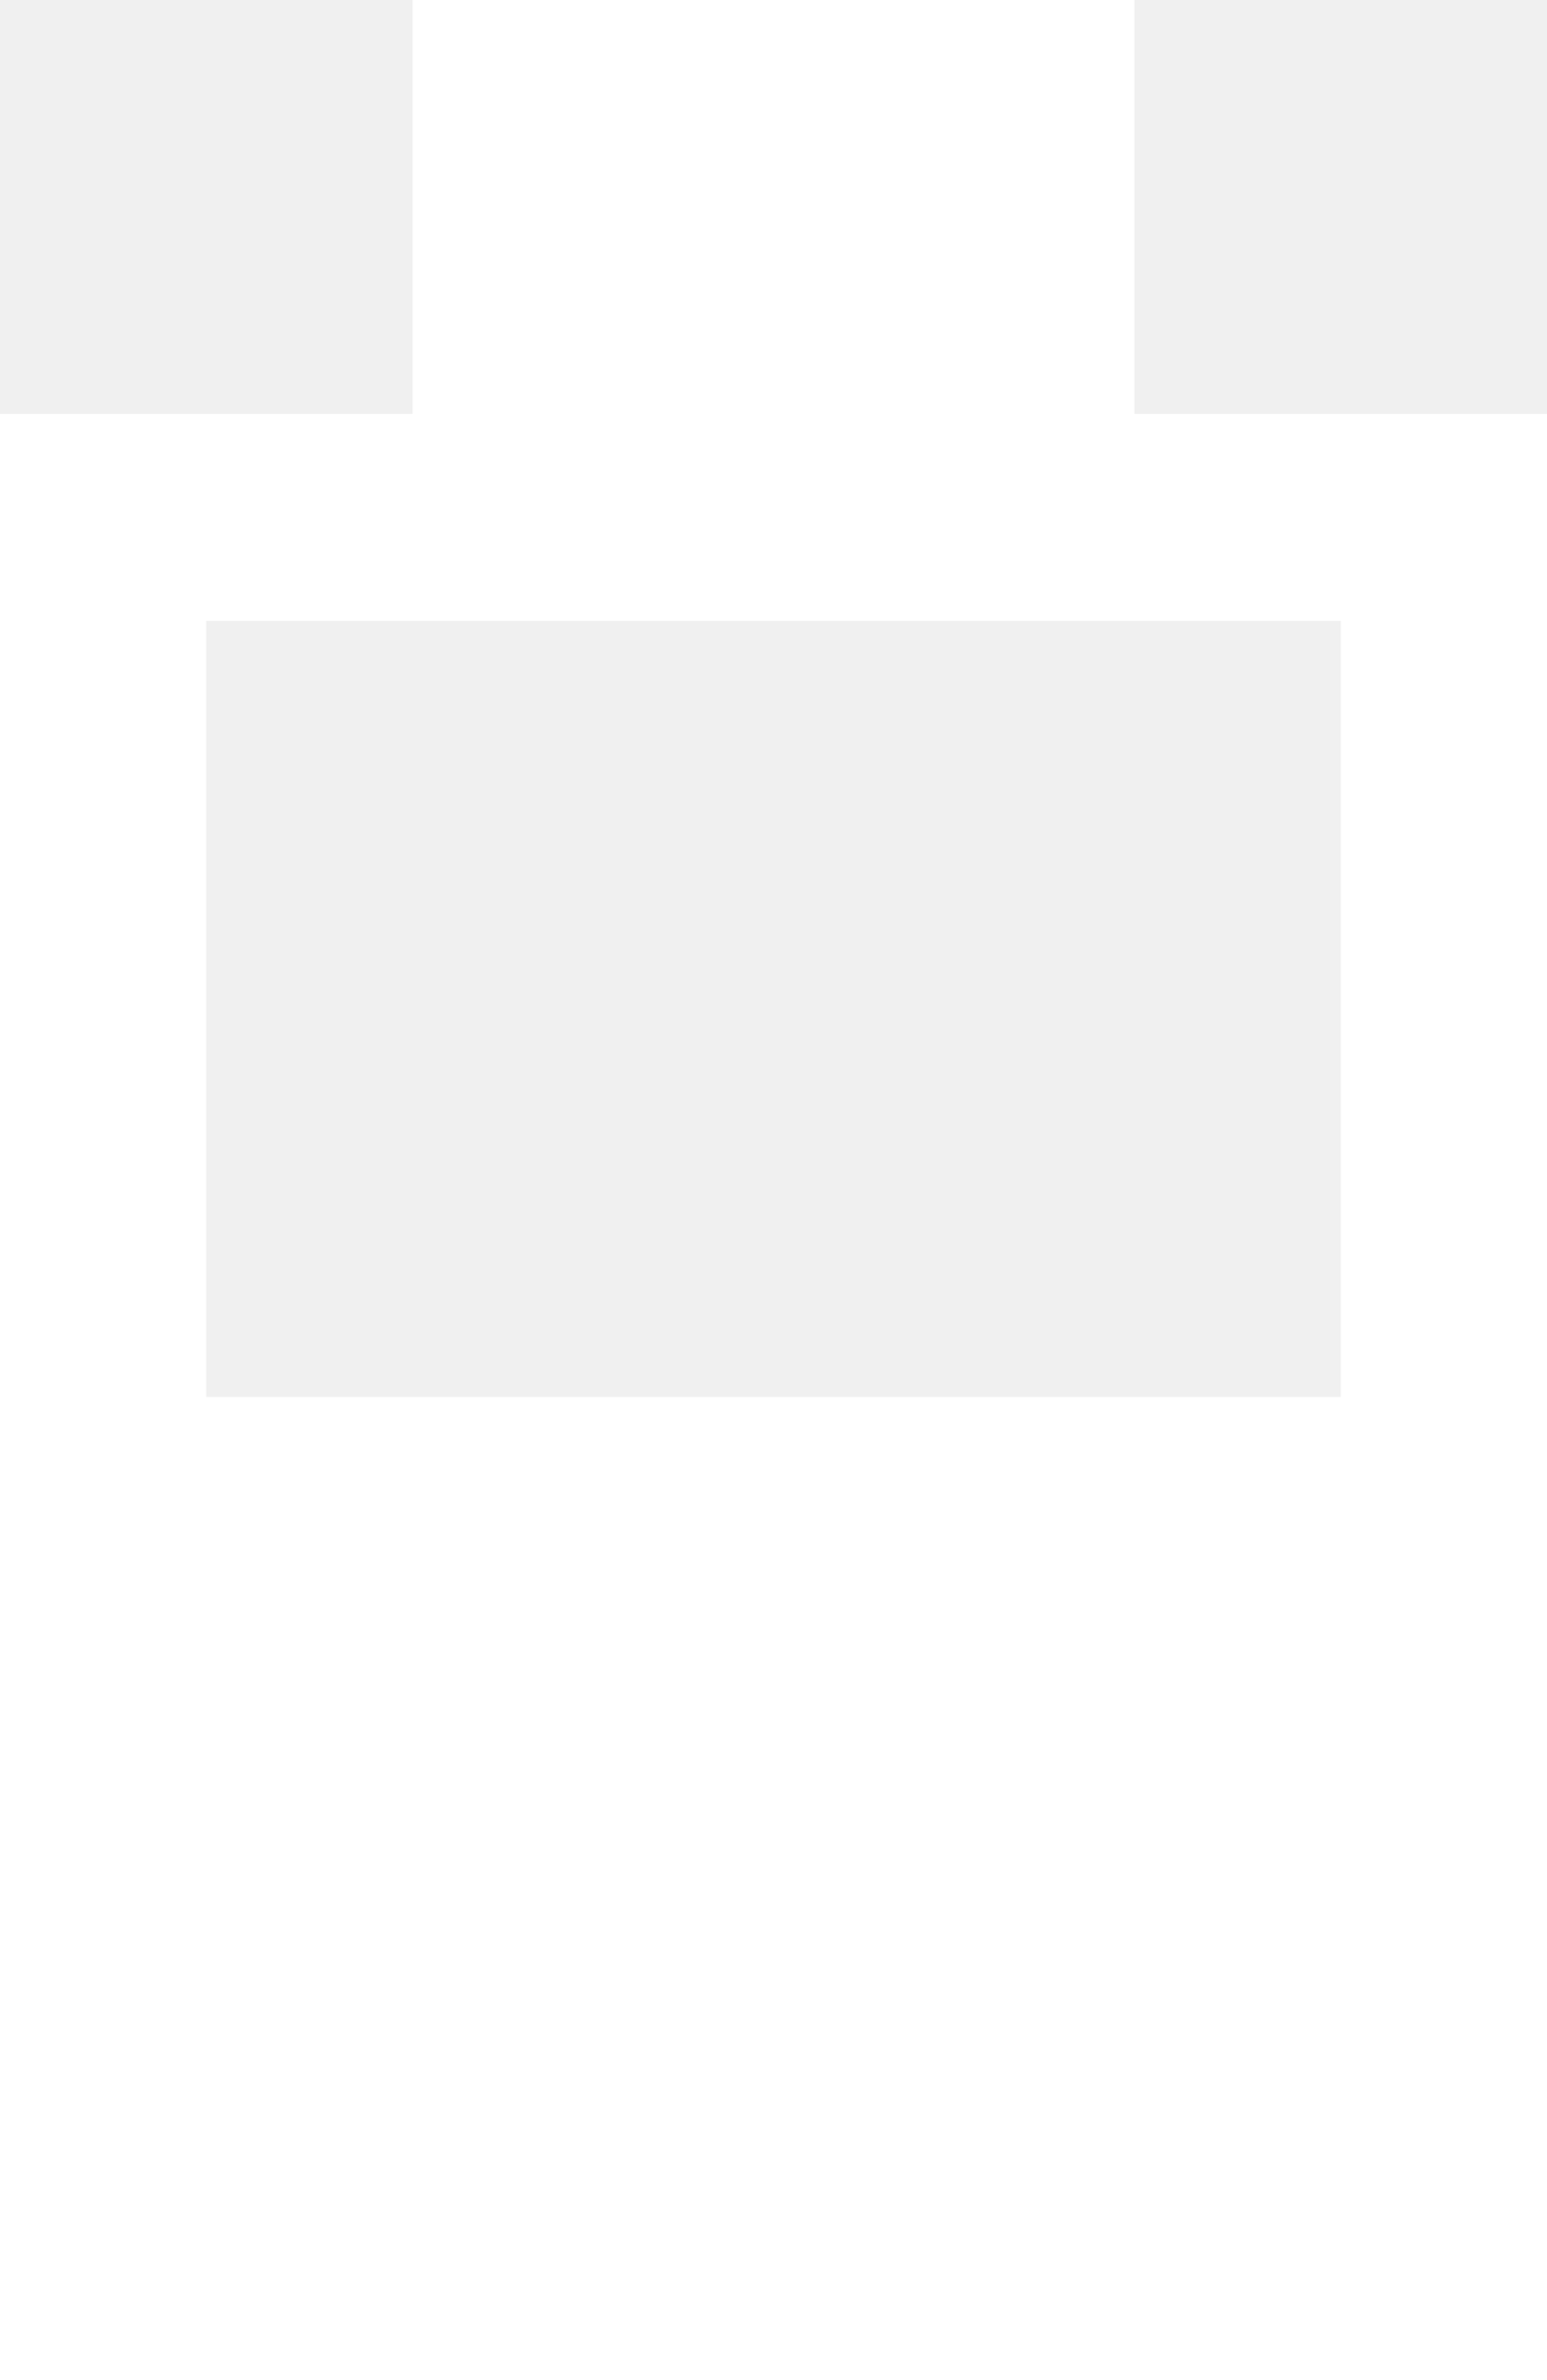
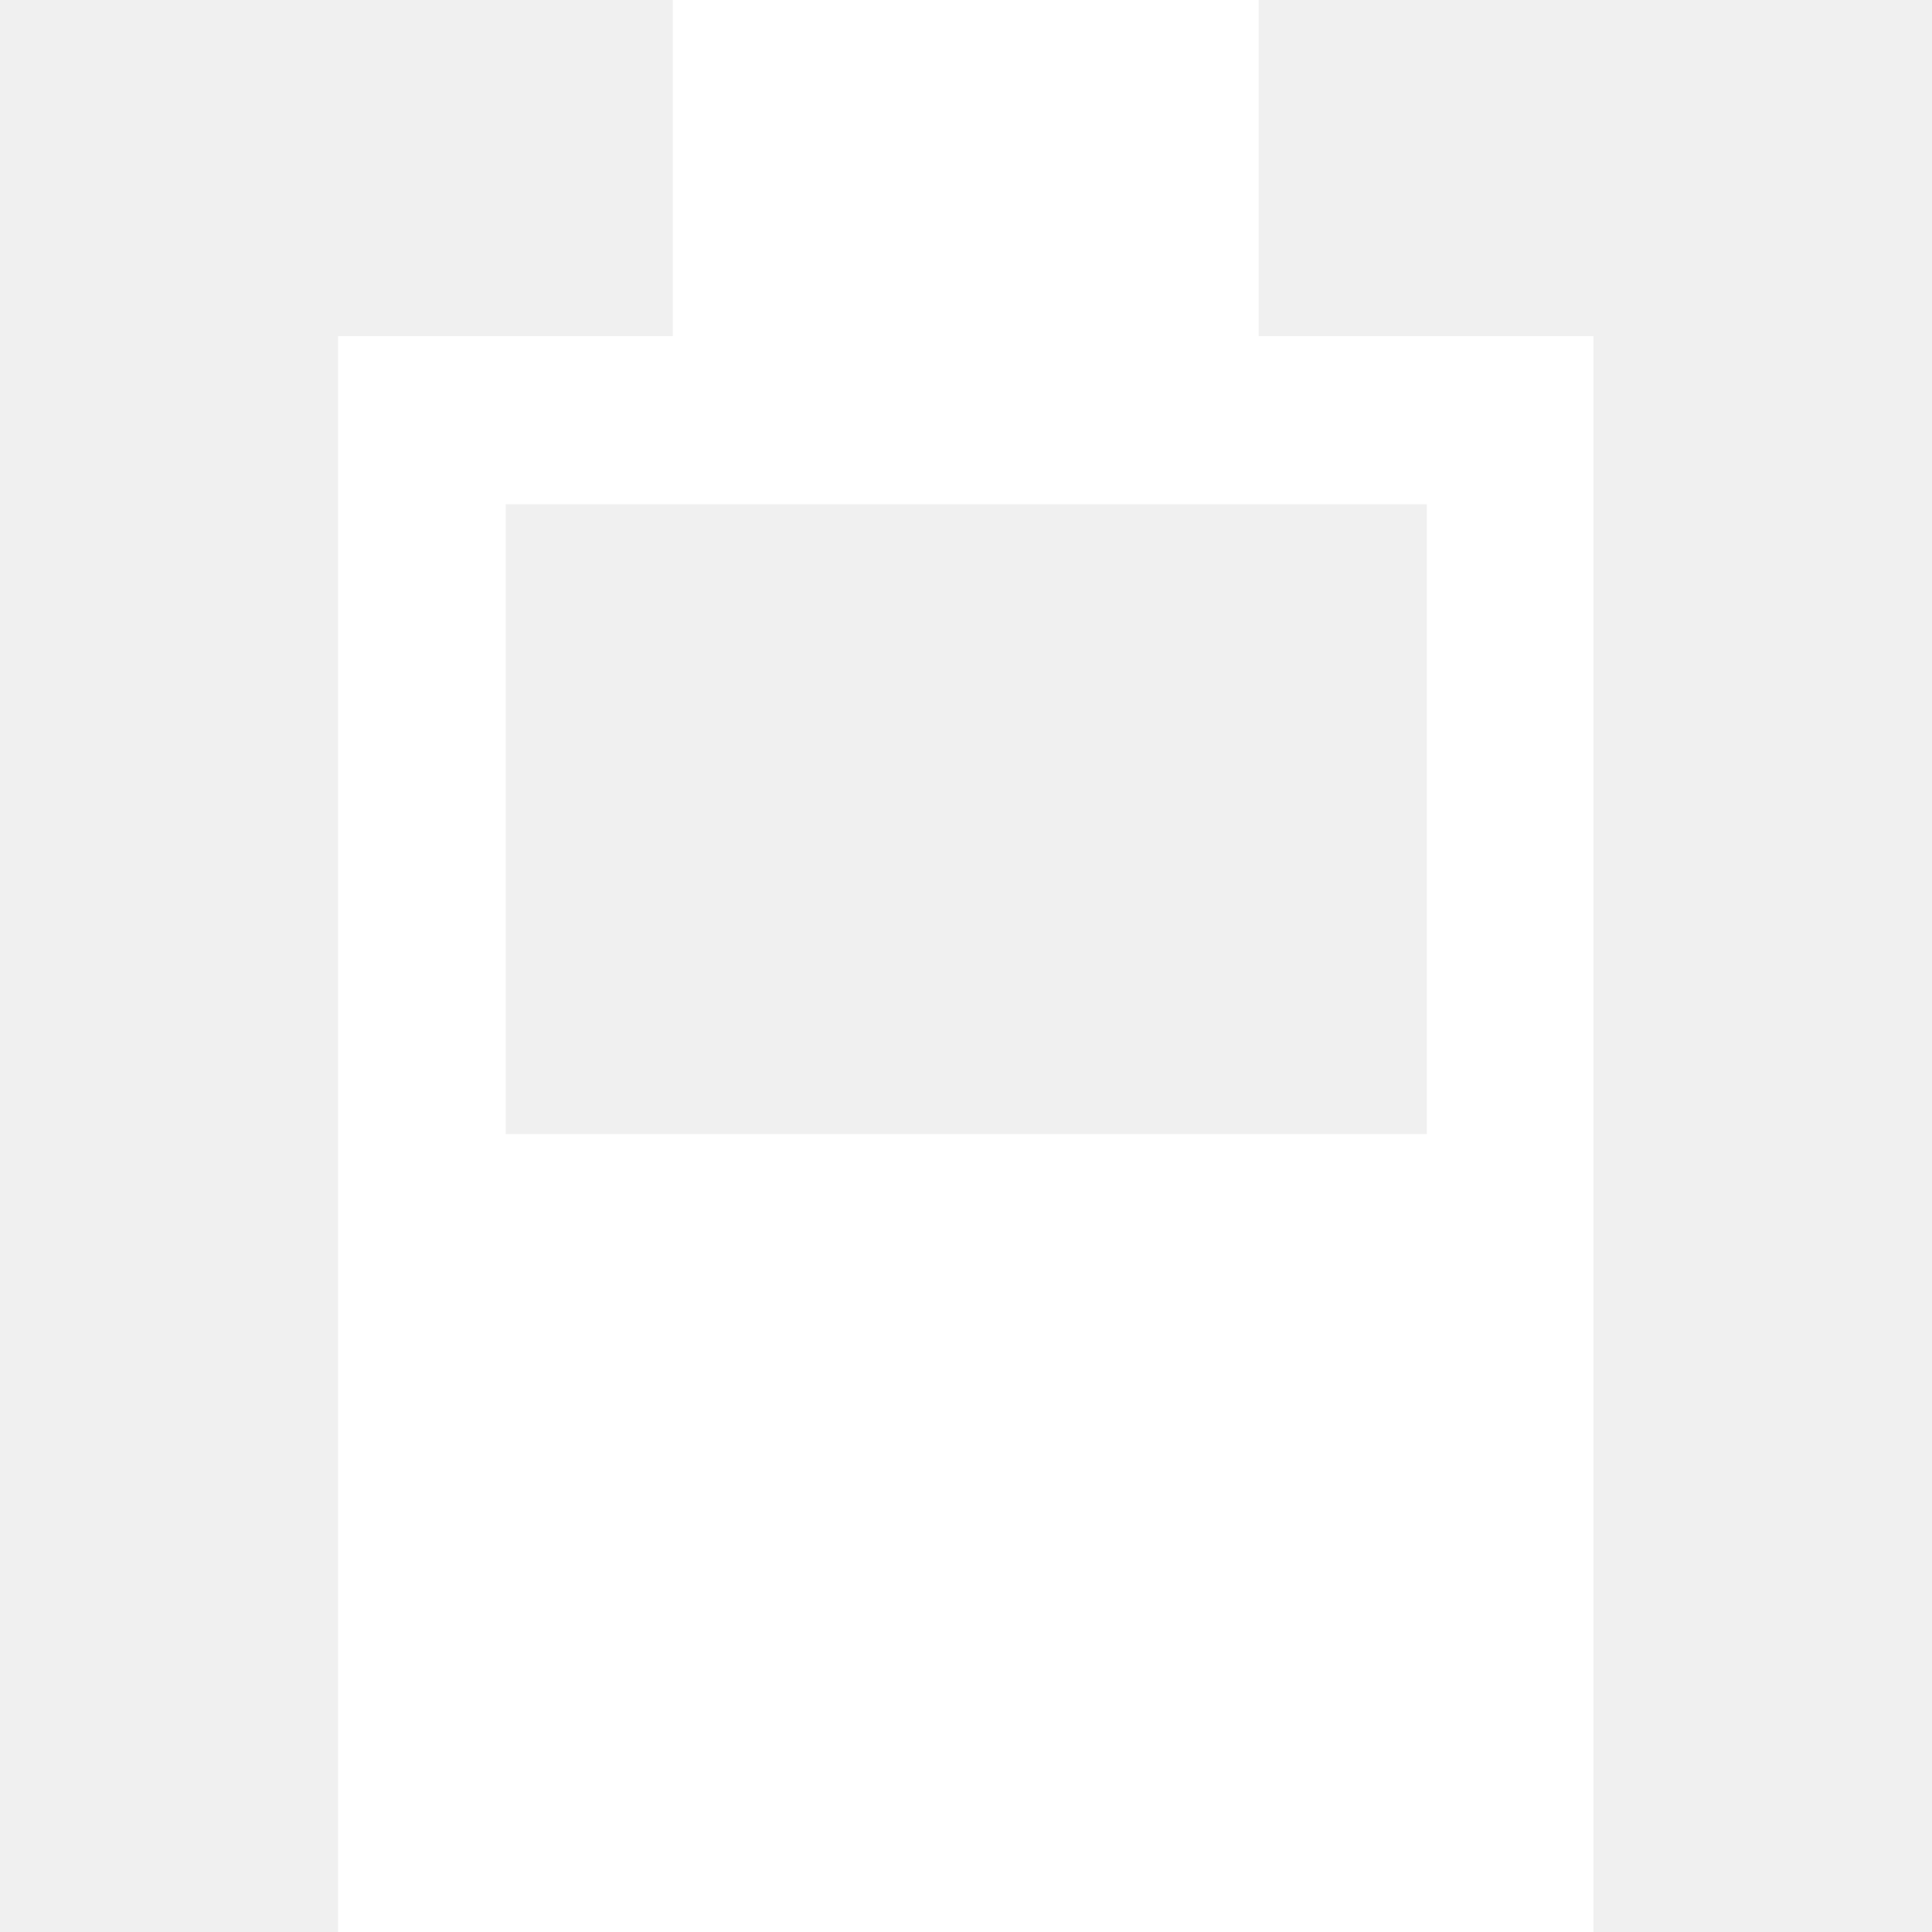
- <svg xmlns="http://www.w3.org/2000/svg" viewBox="12 4 26 40" width="26" height="40">
-   <path d="M 15.466 27.478 L 15.466 14.435 L 34.534 14.435 L 34.534 27.478 L 15.466 27.478 Z M 12 44 L 12 10.957 L 18.934 10.957 L 18.934 4 L 31.066 4 L 31.066 10.957 L 38 10.957 L 38 44 L 12 44 Z" fill-rule="evenodd" fill="rgb(255,255,255)" transform="matrix(1, 0, 0, 1, -8.881784197001252e-16, 0)" />
+ <svg xmlns="http://www.w3.org/2000/svg" id="Layer_1" width="40" height="40" version="1.1" viewBox="0 0 40 40">
+   <path d="M10.47,23.48v-13.04h19.07v13.04H10.47ZM7,40V6.96h6.93V0h12.13v6.96h6.93v33.04H7Z" fill="#fff" fill-rule="evenodd" />
</svg>
